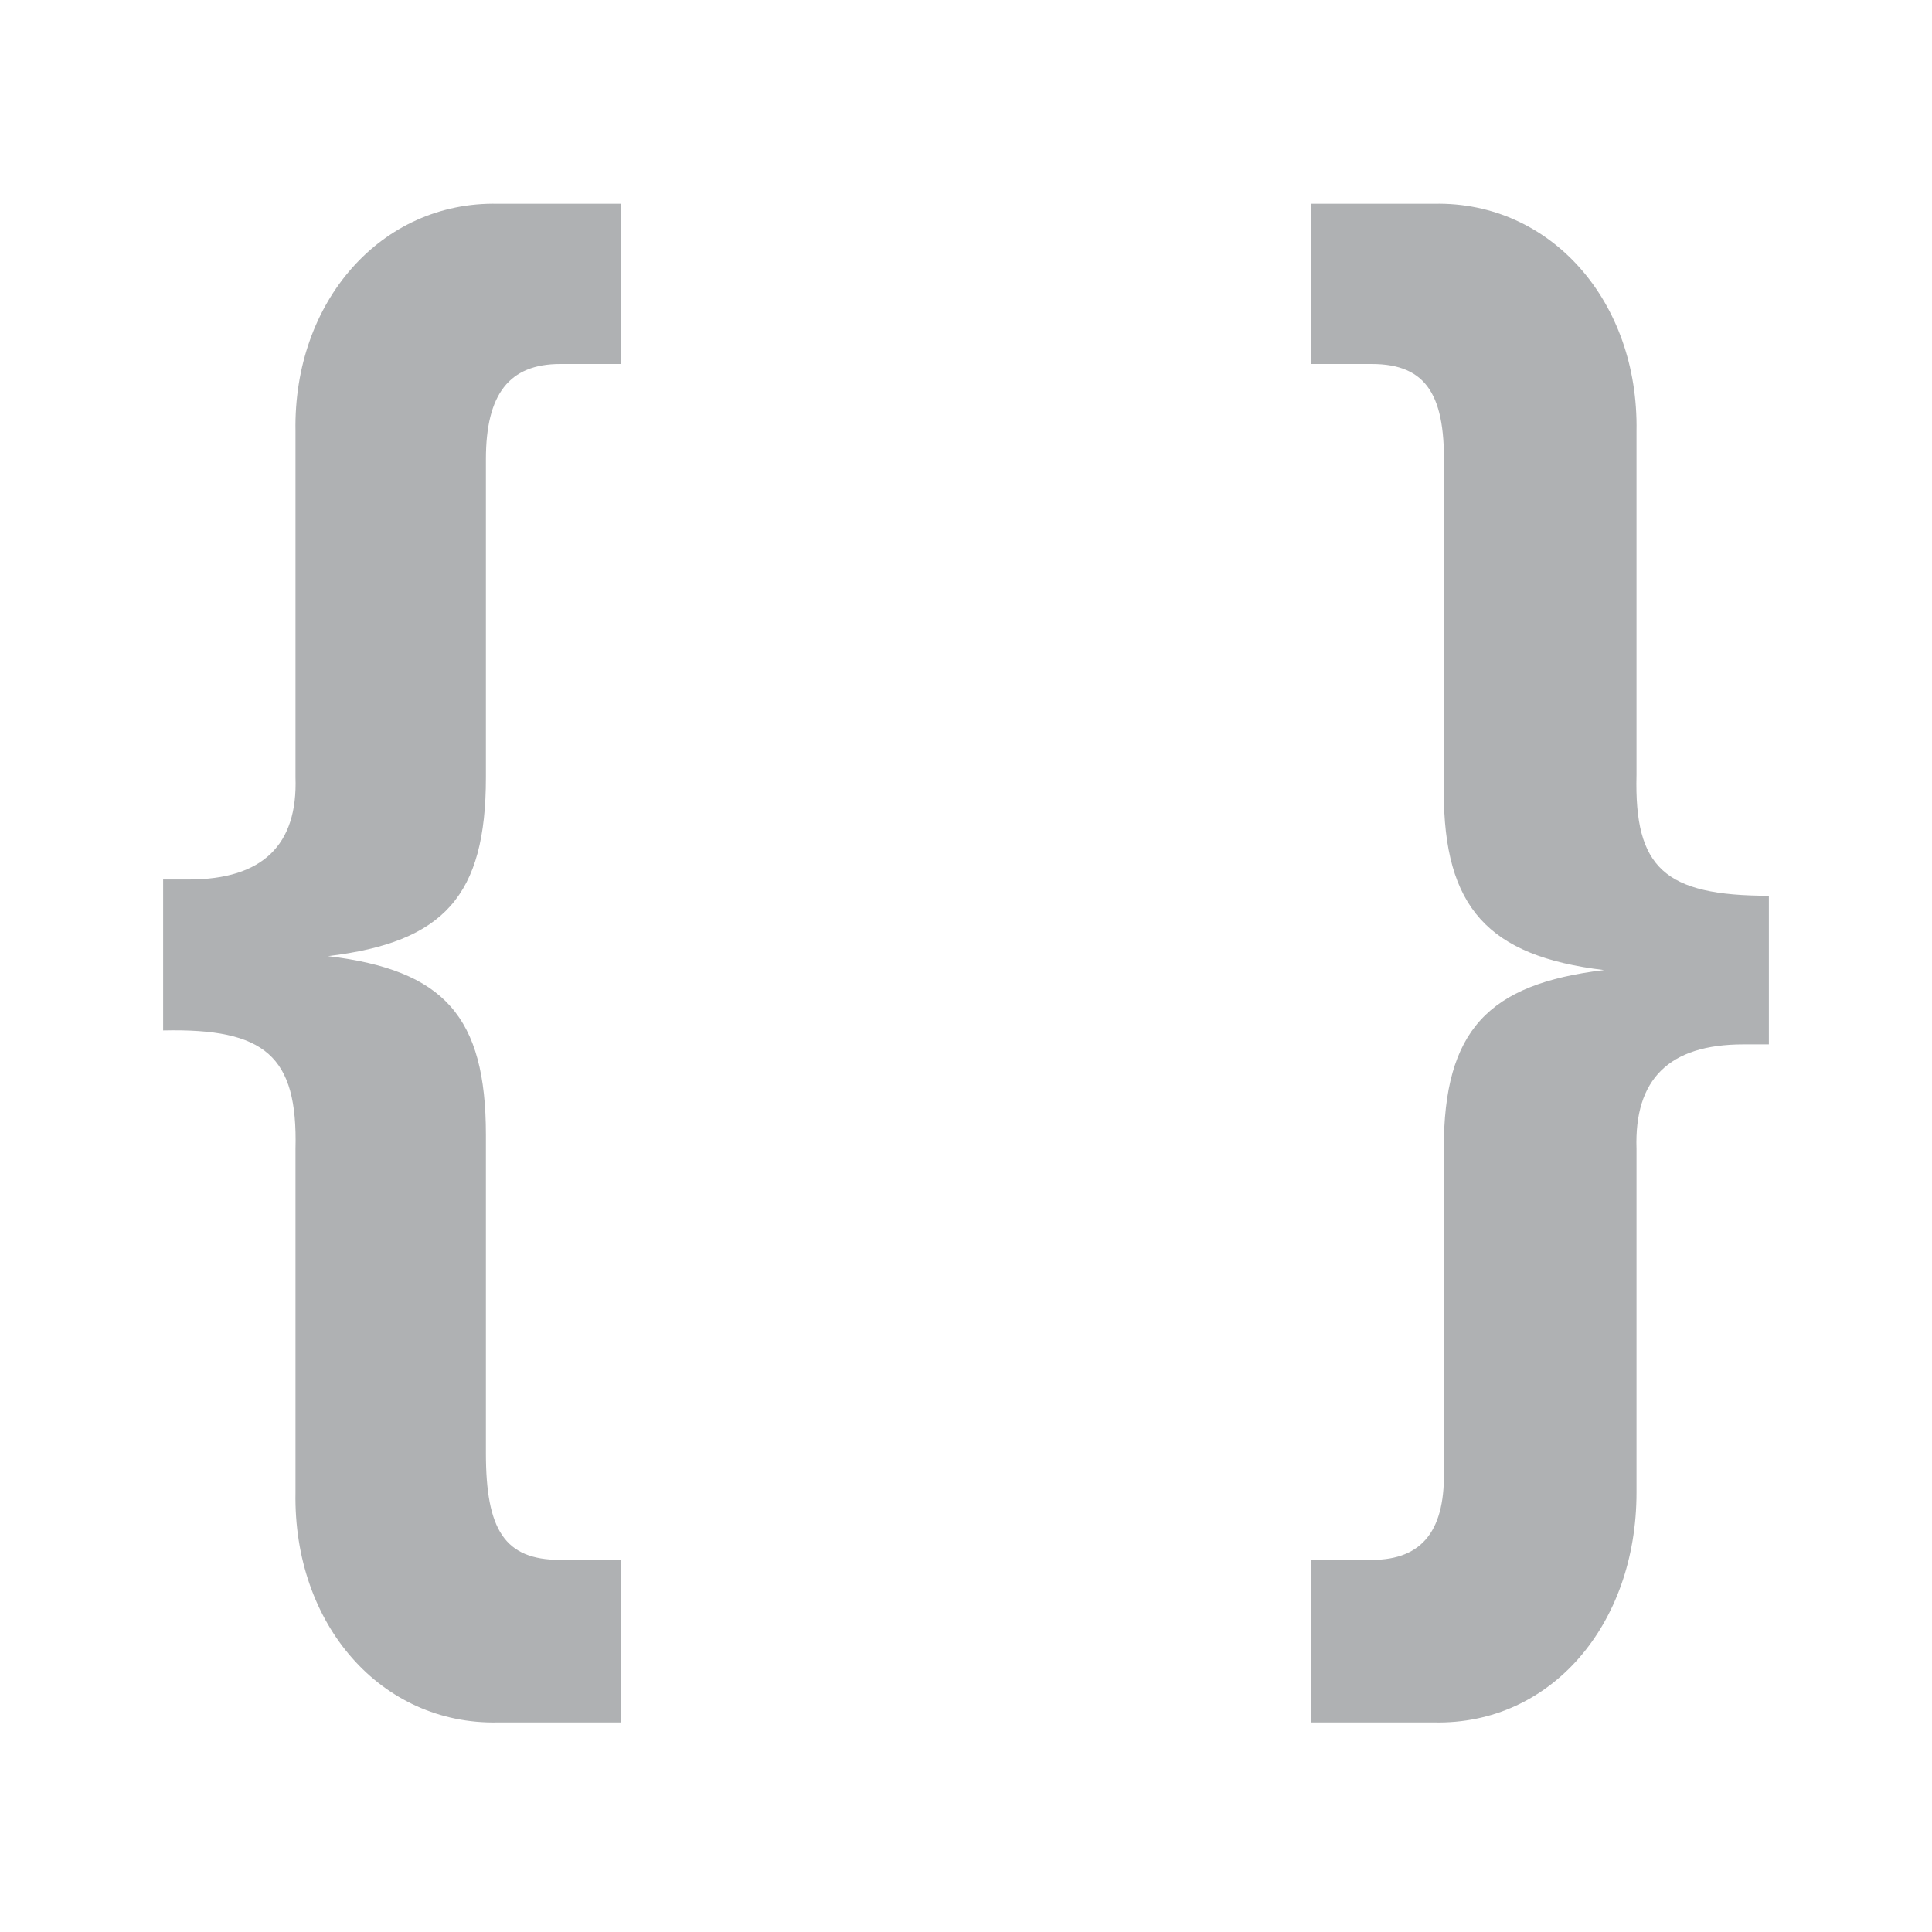
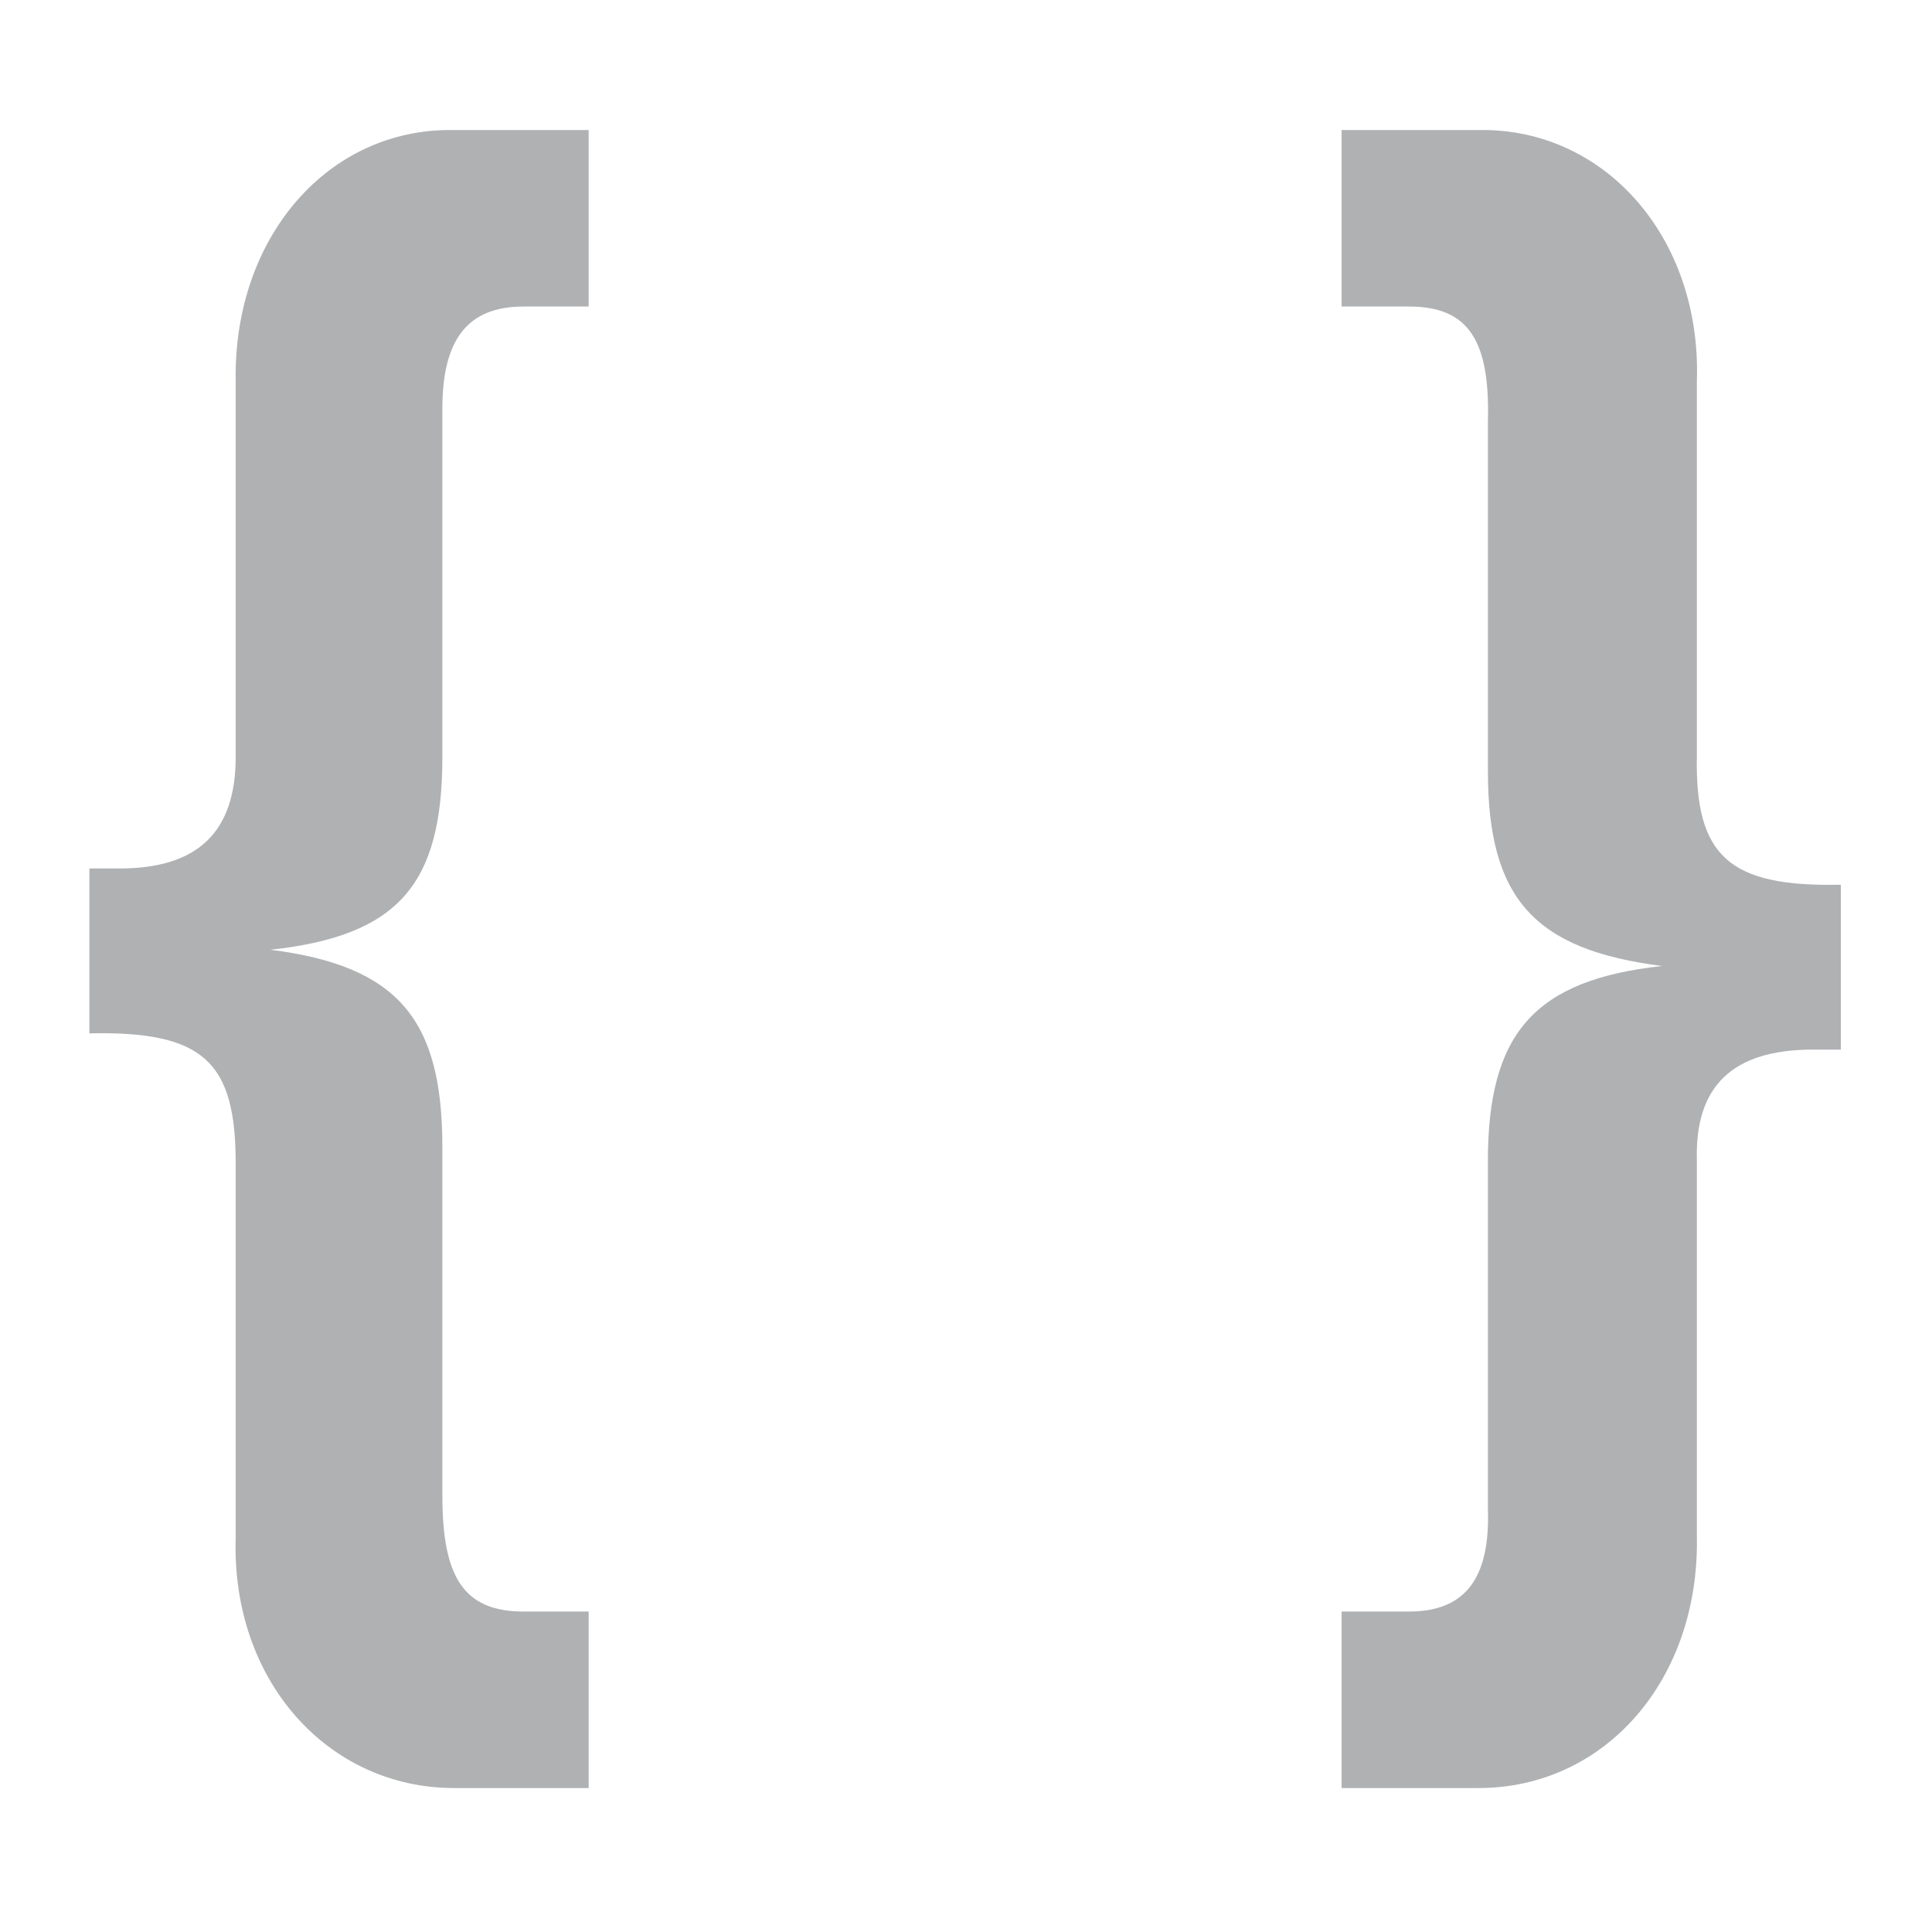
<svg xmlns="http://www.w3.org/2000/svg" width="13" height="13">
  <g>
    <rect fill="none" id="canvas_background" height="402" width="582" y="-1" x="-1" />
  </g>
  <g>
    <text xml:space="preserve" text-anchor="start" font-family="Helvetica, Arial, sans-serif" font-size="7" id="svg_2" y="4.321" x="2.041" fill-opacity="null" stroke-opacity="null" stroke-width="0" stroke="null" fill="#000000" />
-     <text style="cursor: move;" font-weight="bold" xml:space="preserve" text-anchor="start" font-family="Helvetica, Arial, sans-serif" font-size="11" id="svg_4" y="9.385" x="0.692" stroke-opacity="null" stroke-width="0" stroke="null" fill="#afb1b3">{ }</text>
+     <text font-weight="bold" xml:space="preserve" text-anchor="start" font-family="Helvetica, Arial, sans-serif" font-size="12" id="svg_4" y="9.624" x="0.165" stroke-opacity="null" stroke-width="0" stroke="null" fill="#afb1b3">{ }</text>
  </g>
</svg>
